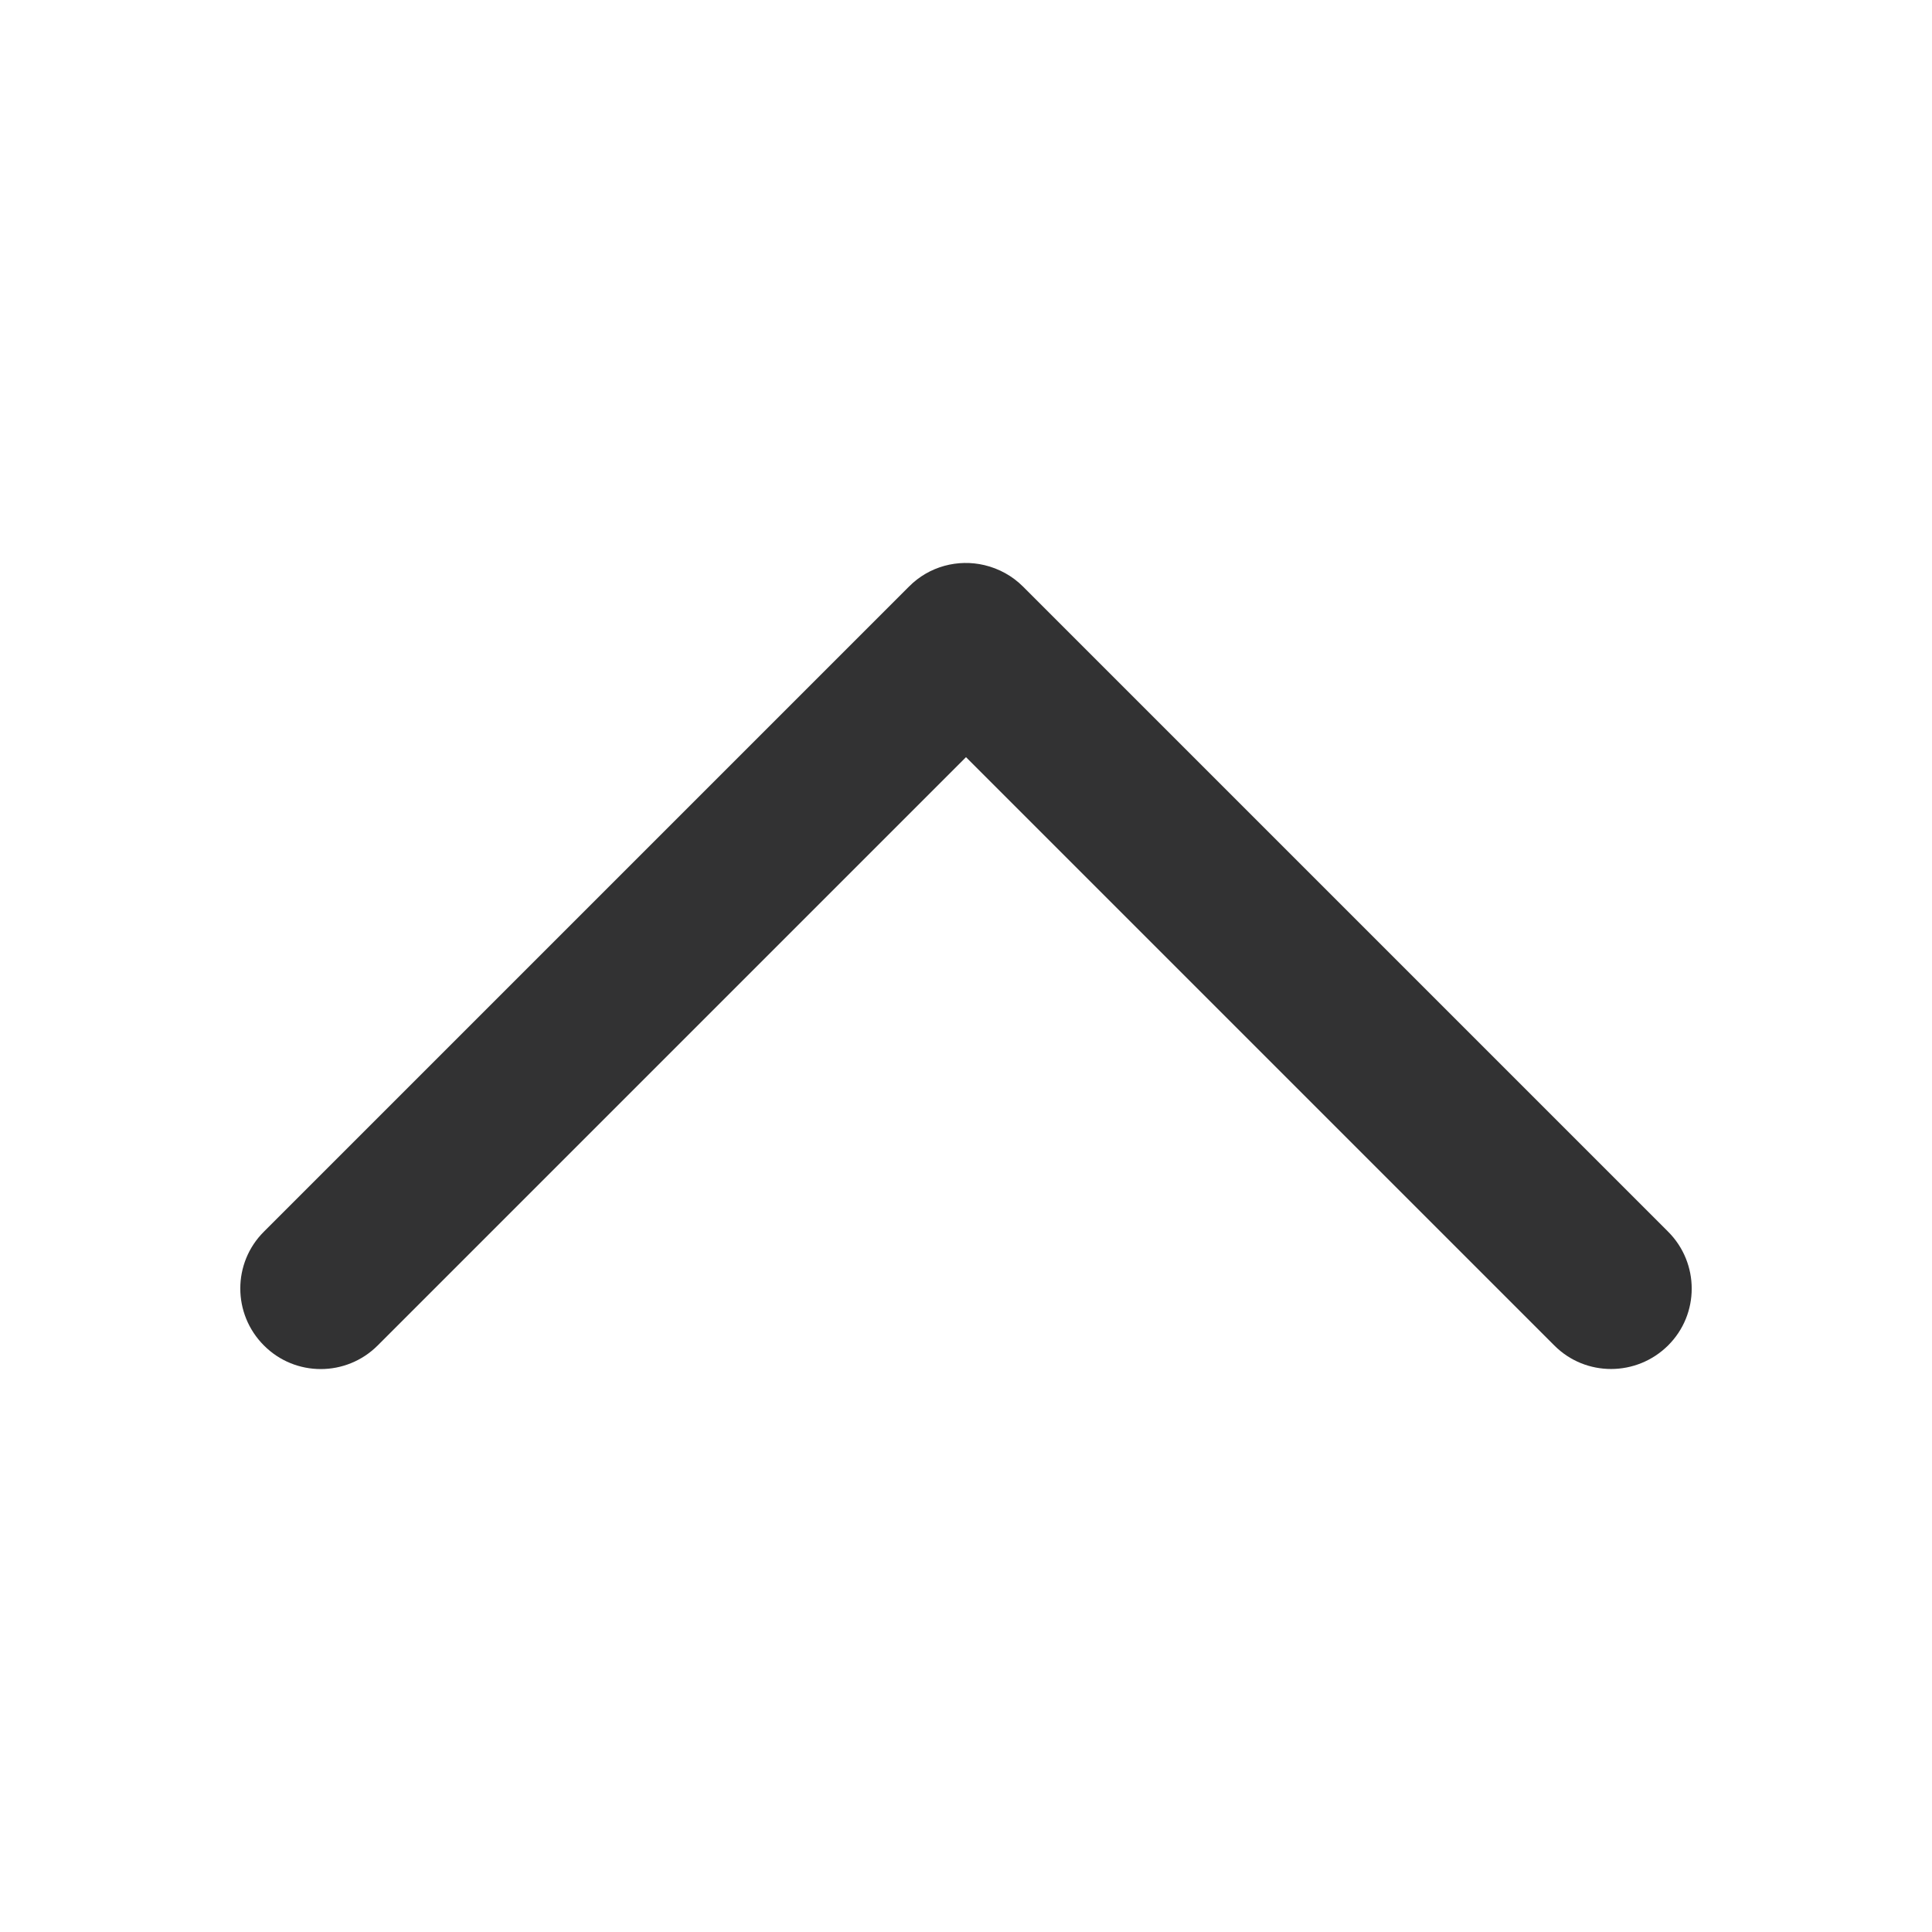
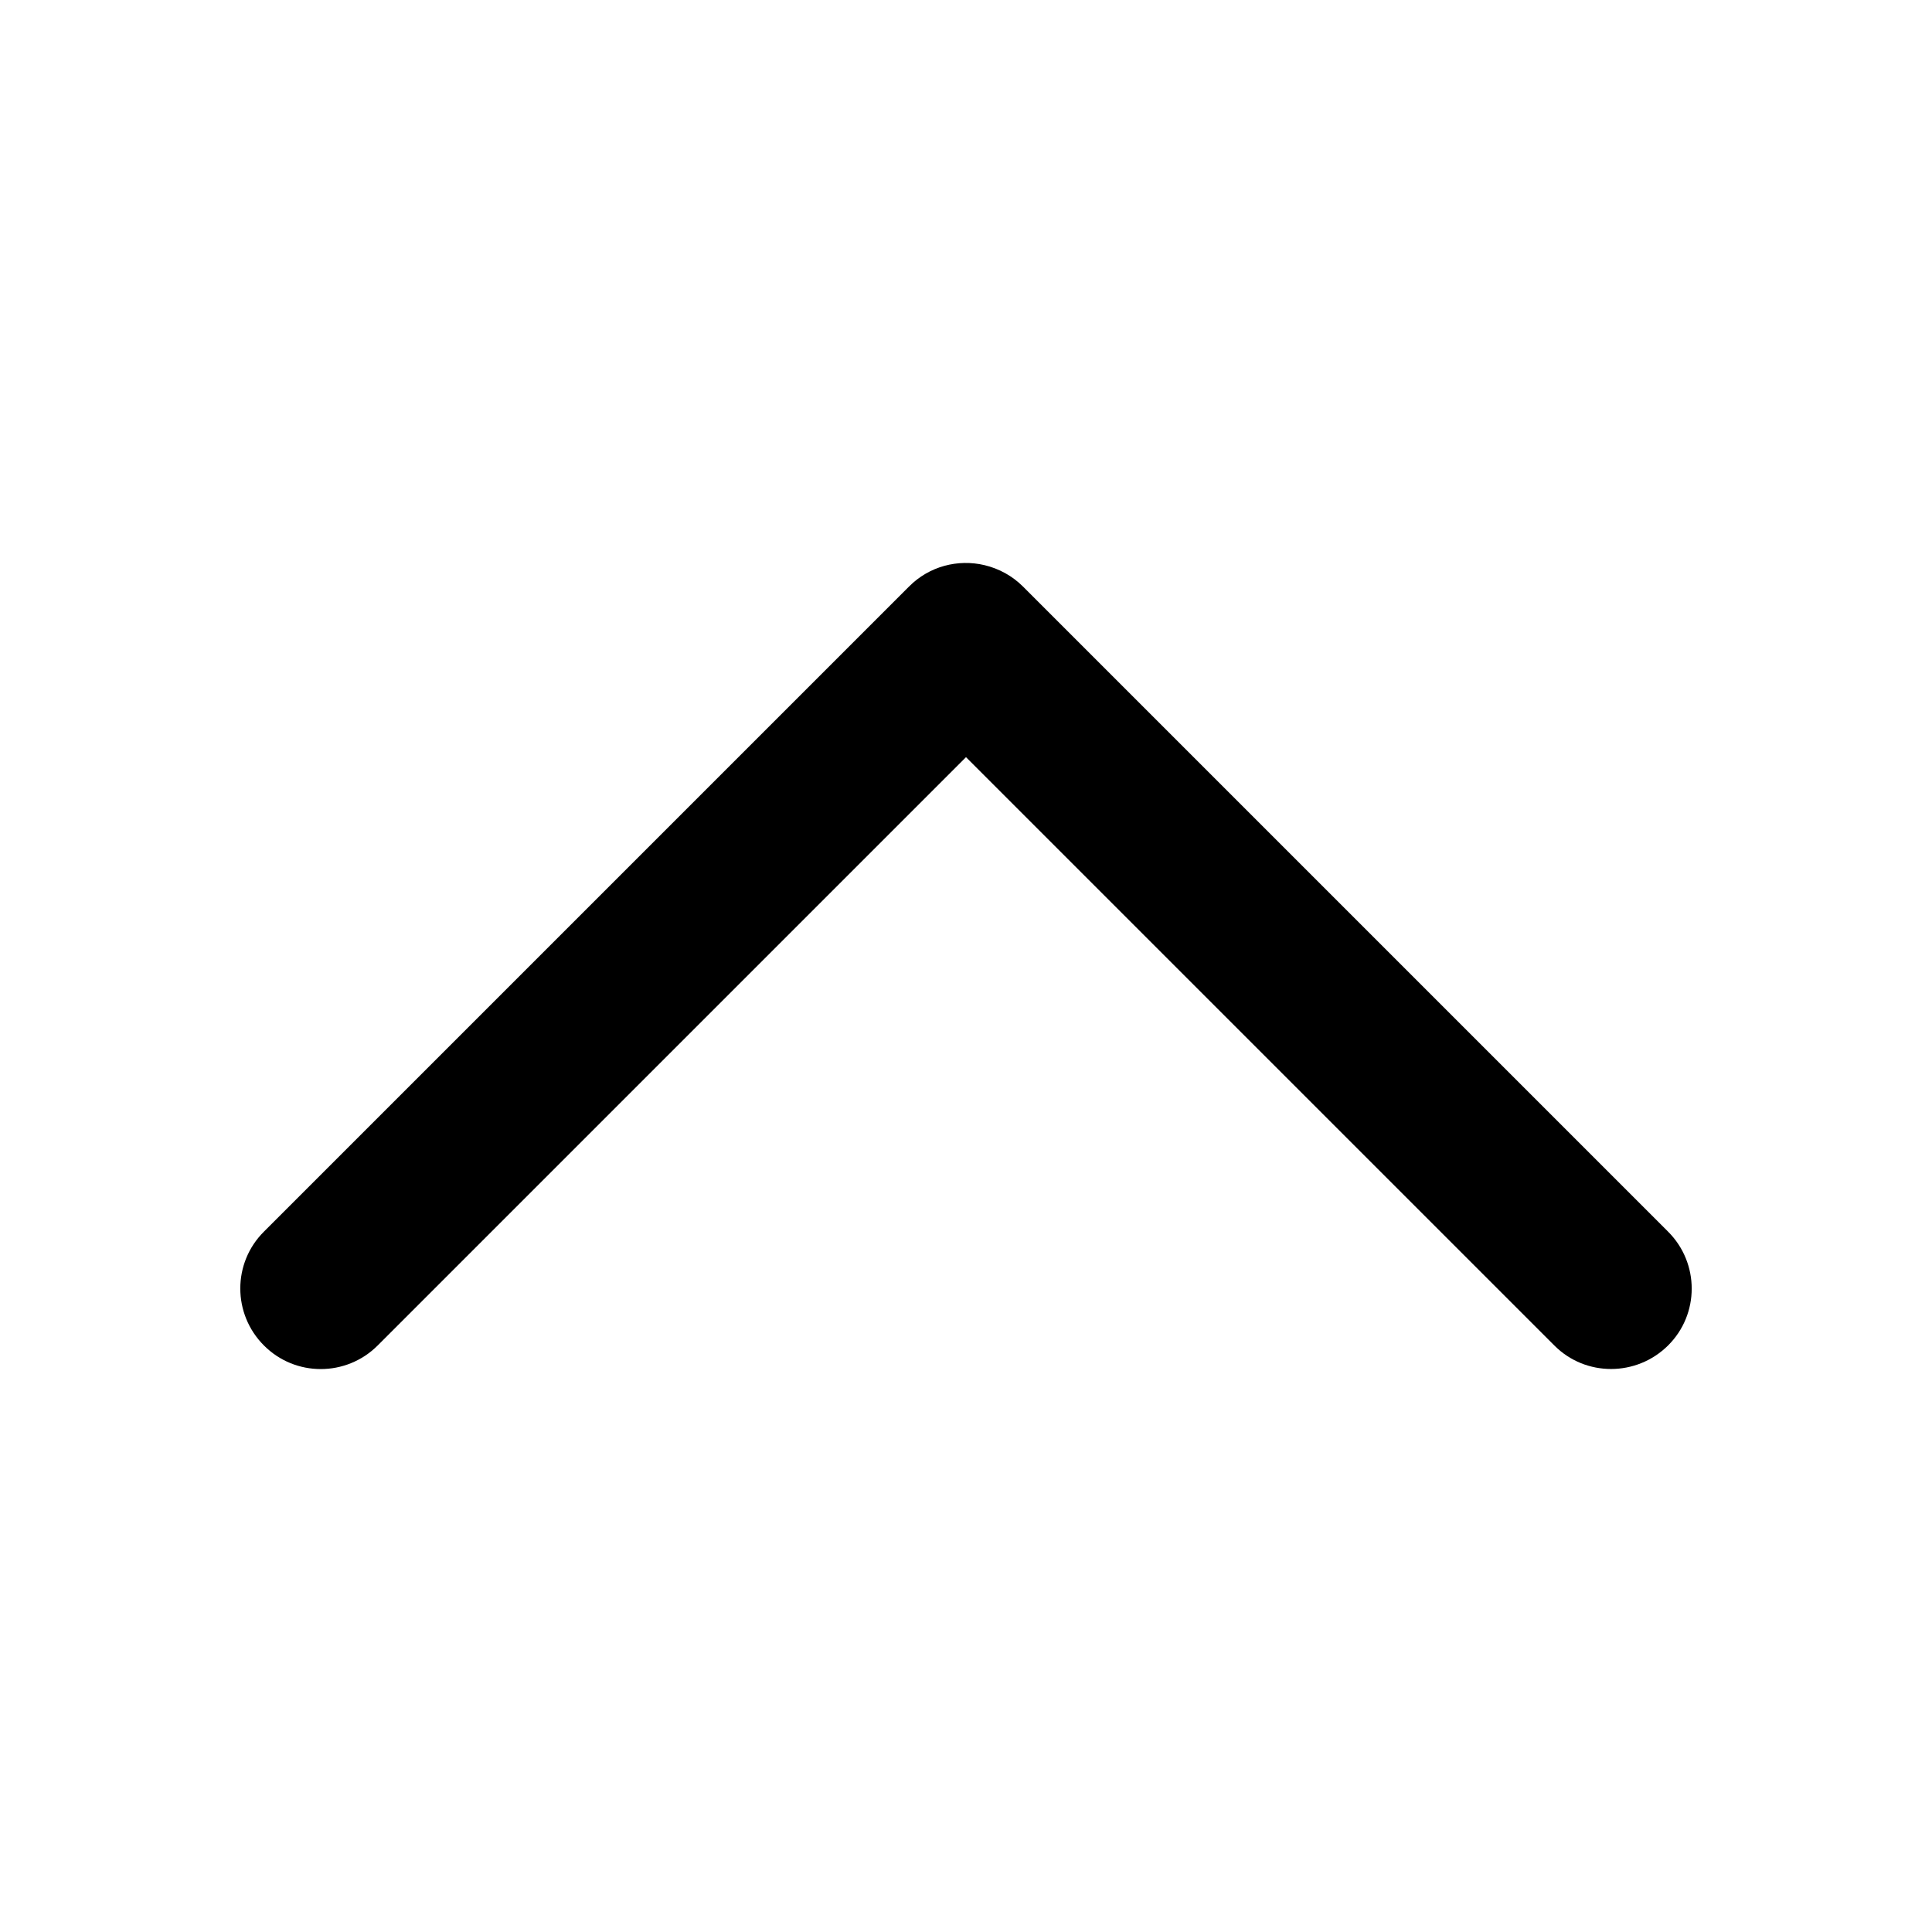
<svg xmlns="http://www.w3.org/2000/svg" t="1627803176050" class="icon" viewBox="0 0 1024 1024" version="1.1" p-id="2752" width="200" height="200">
  <defs>
    <style type="text/css" />
  </defs>
-   <path d="M521.728 299.52c7.782 1.843 14.848 5.734 20.48 11.366l341.914 341.914c16.691 16.691 16.691 43.725 0 60.314s-43.725 16.691-60.314 0L512 401.306 200.192 713.114c-16.691 16.691-43.725 16.691-60.314 0-16.691-16.691-16.691-43.725 0-60.314l341.914-341.914c10.752-10.854 26.01-14.643 39.936-11.366z" fill="#323233" p-id="2753" />
+   <path d="M521.728 299.52c7.782 1.843 14.848 5.734 20.48 11.366l341.914 341.914c16.691 16.691 16.691 43.725 0 60.314s-43.725 16.691-60.314 0L512 401.306 200.192 713.114c-16.691 16.691-43.725 16.691-60.314 0-16.691-16.691-16.691-43.725 0-60.314l341.914-341.914c10.752-10.854 26.01-14.643 39.936-11.366z" p-id="2753" />
</svg>
